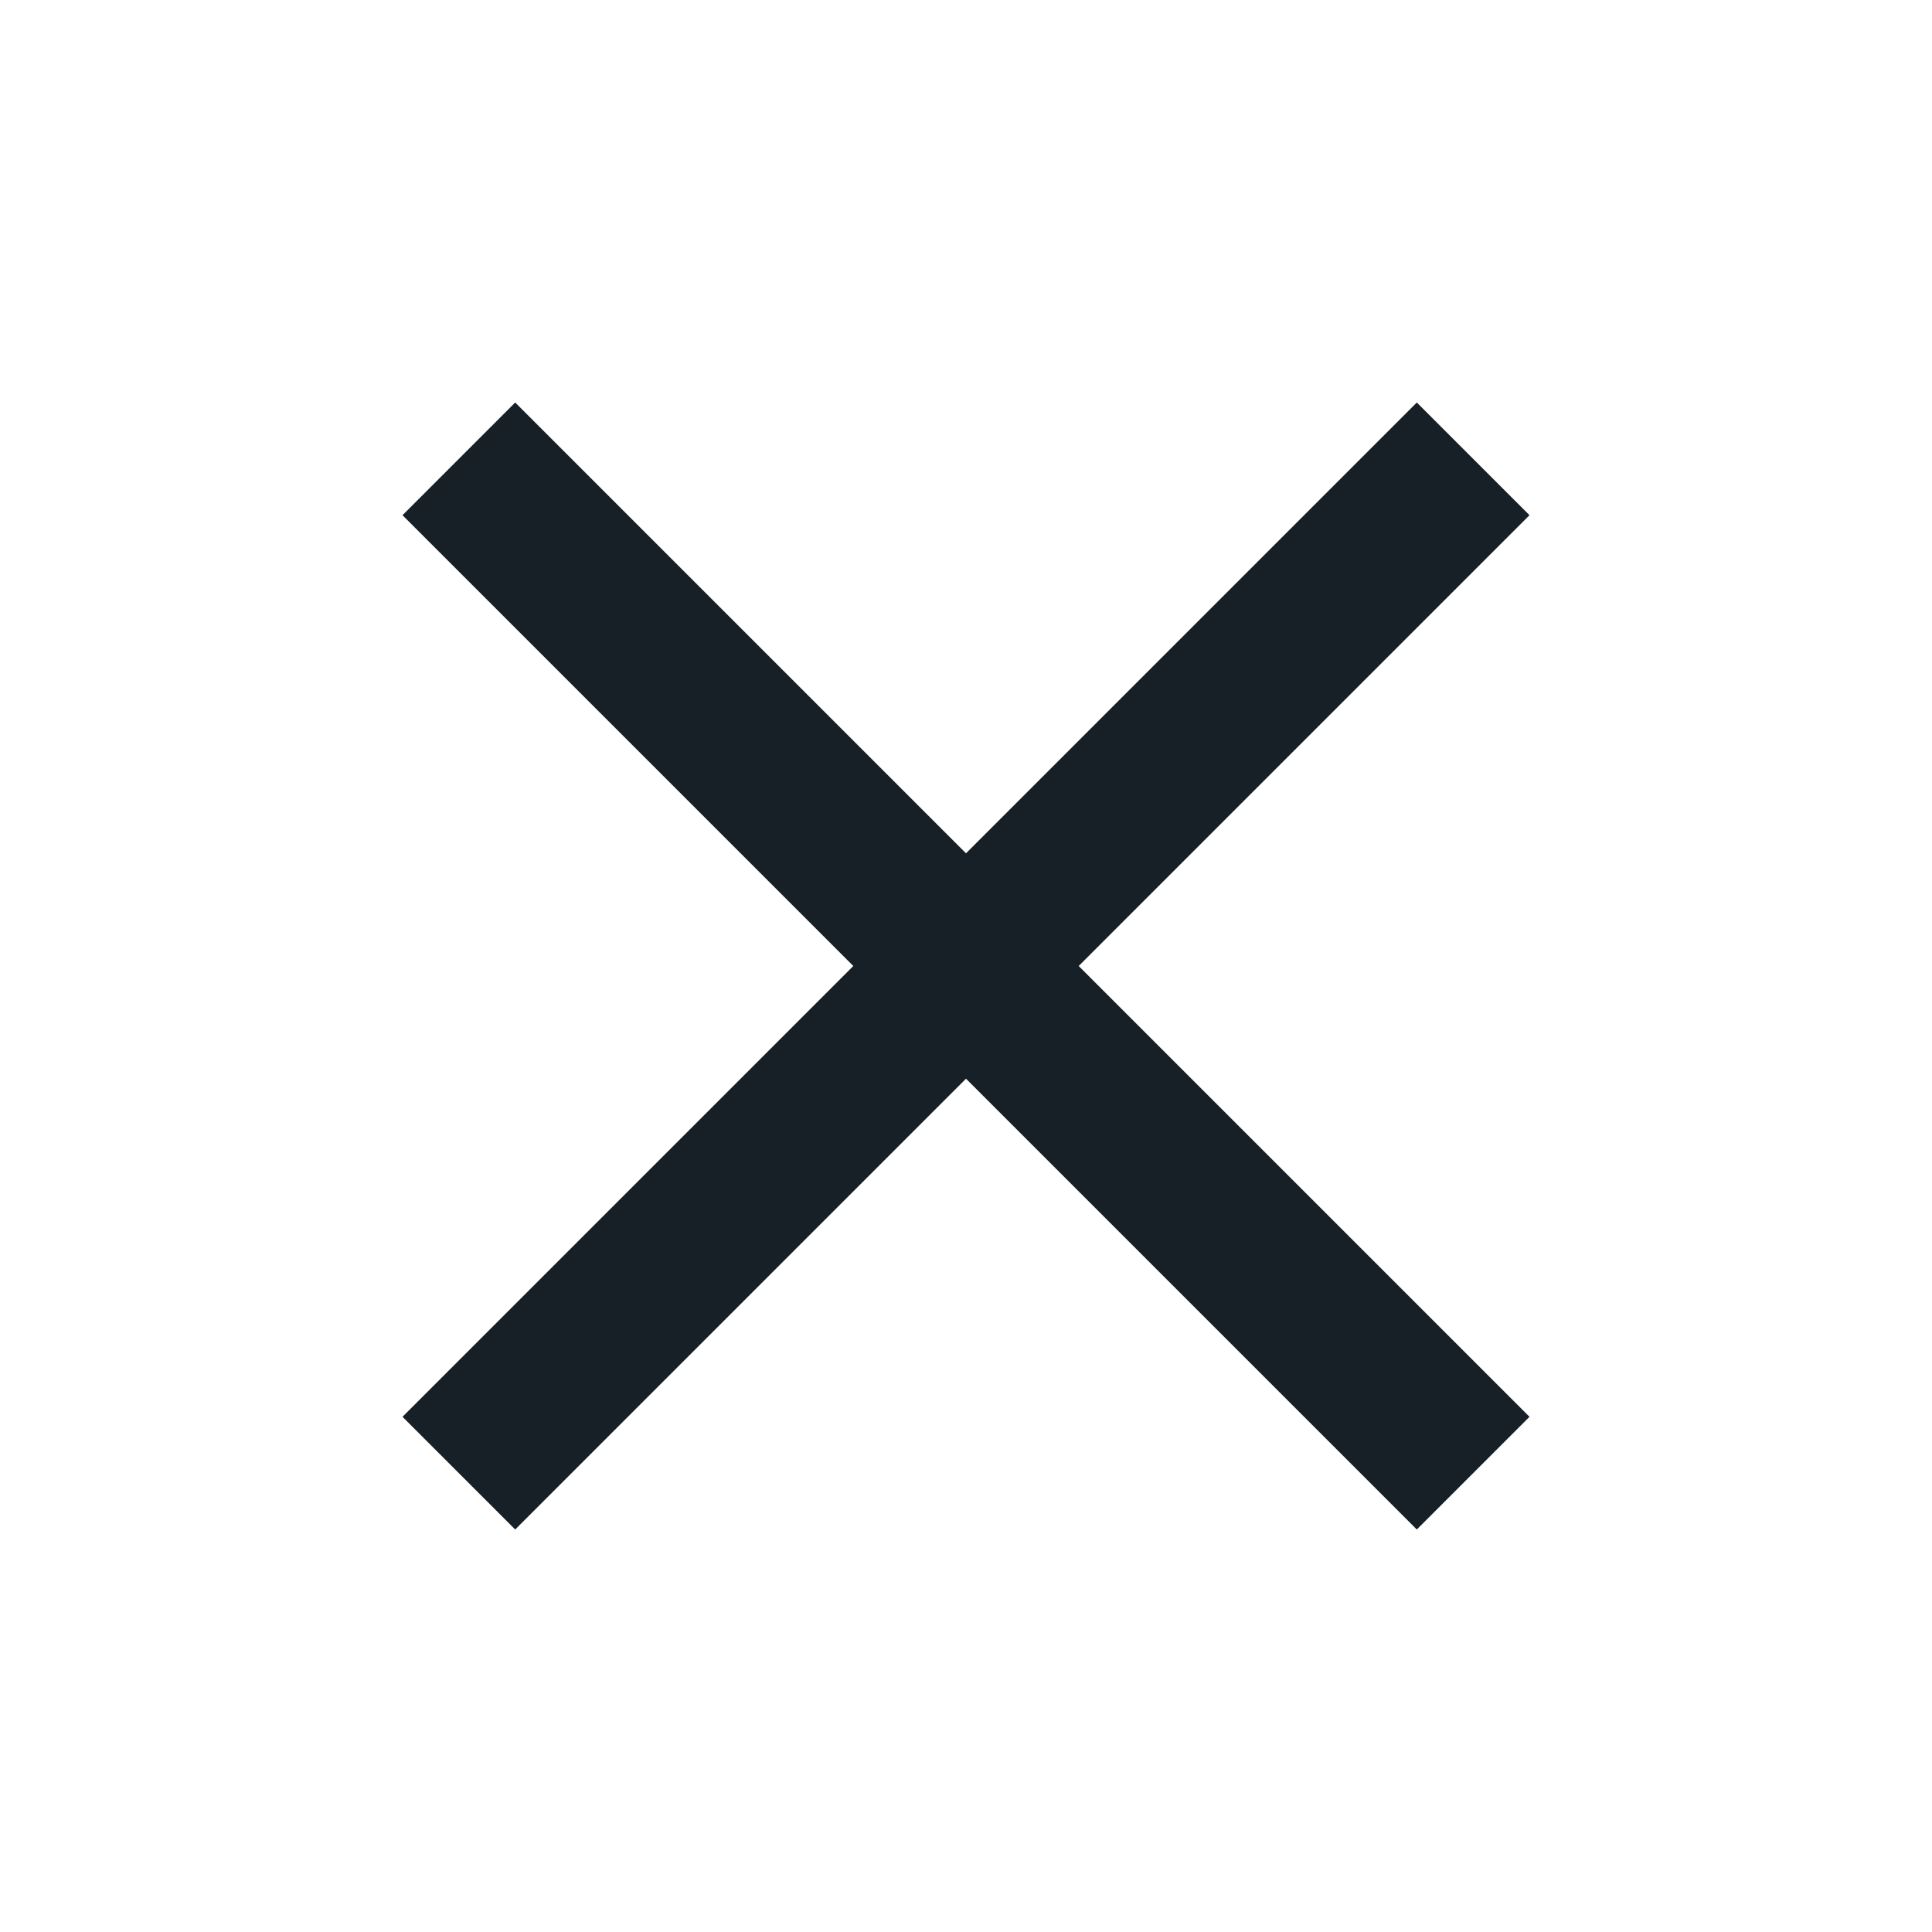
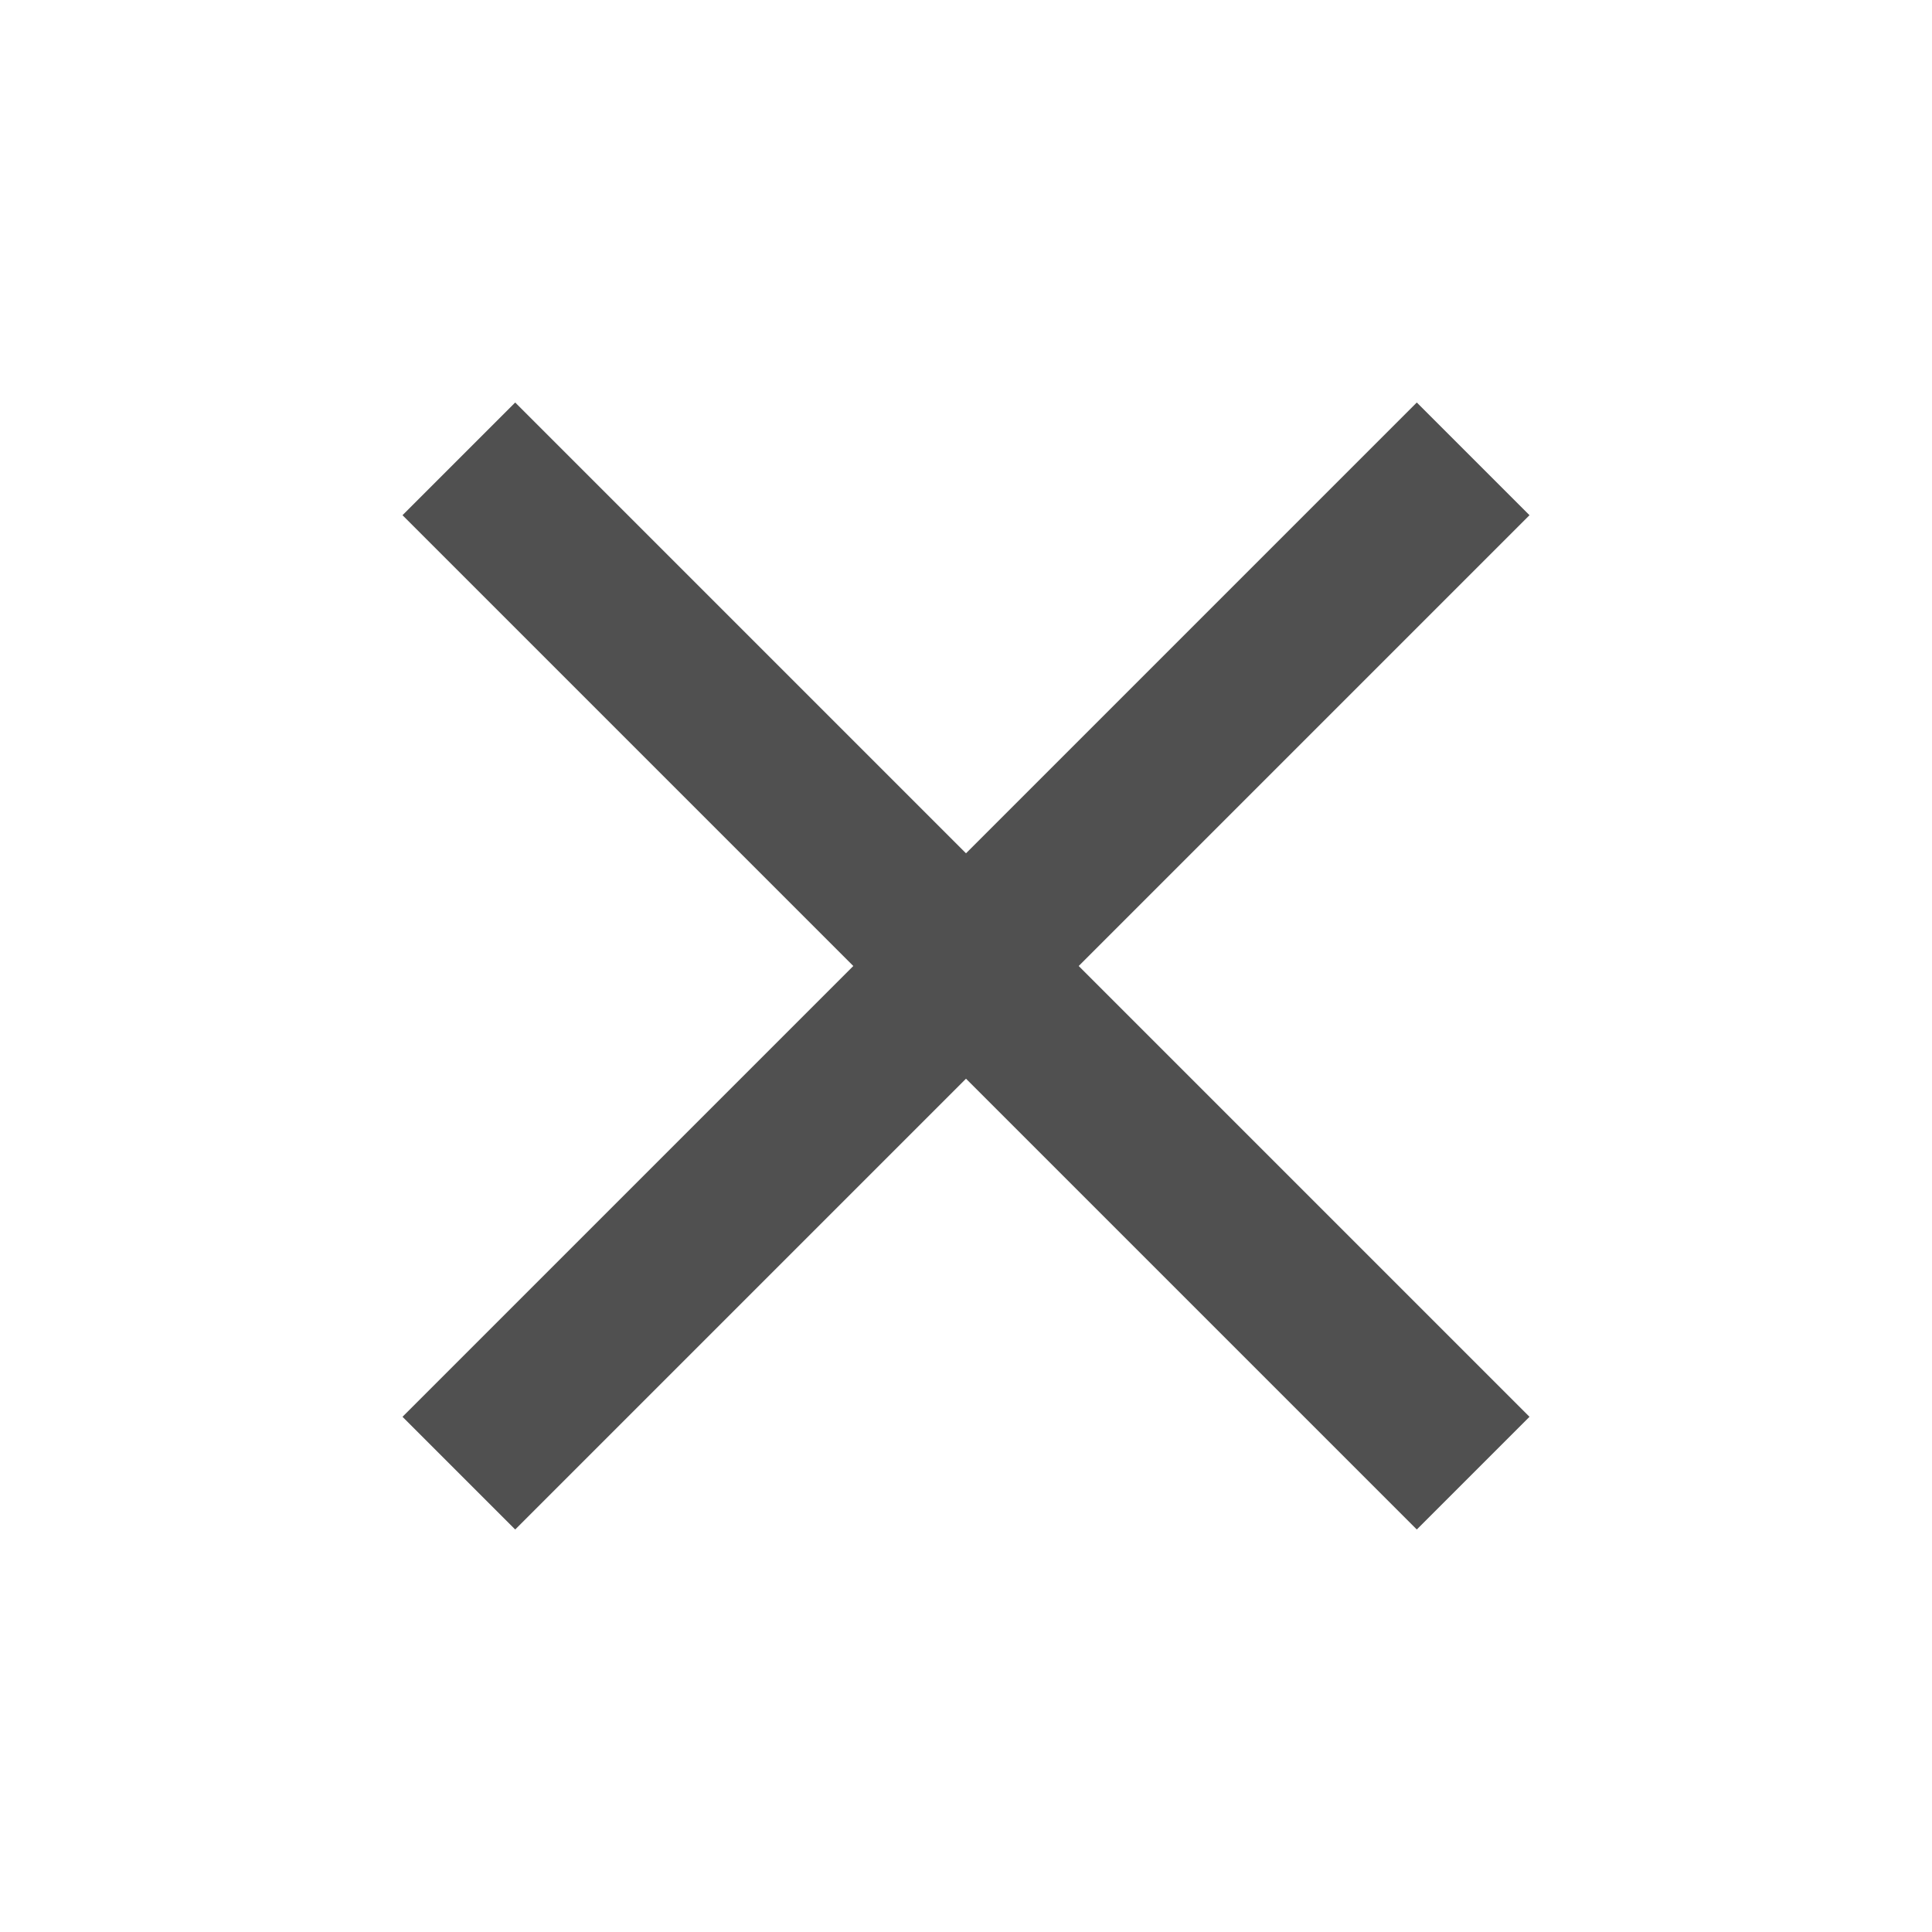
- <svg xmlns="http://www.w3.org/2000/svg" height="24px" viewBox="0 -960 960 960" width="24px" fill="#172026">
+ <svg xmlns="http://www.w3.org/2000/svg" height="24px" viewBox="0 -960 960 960" width="24px" fill="#505050">
  <path d="m256-200-56-56 224-224-224-224 56-56 224 224 224-224 56 56-224 224 224 224-56 56-224-224-224 224Z" />
</svg>
